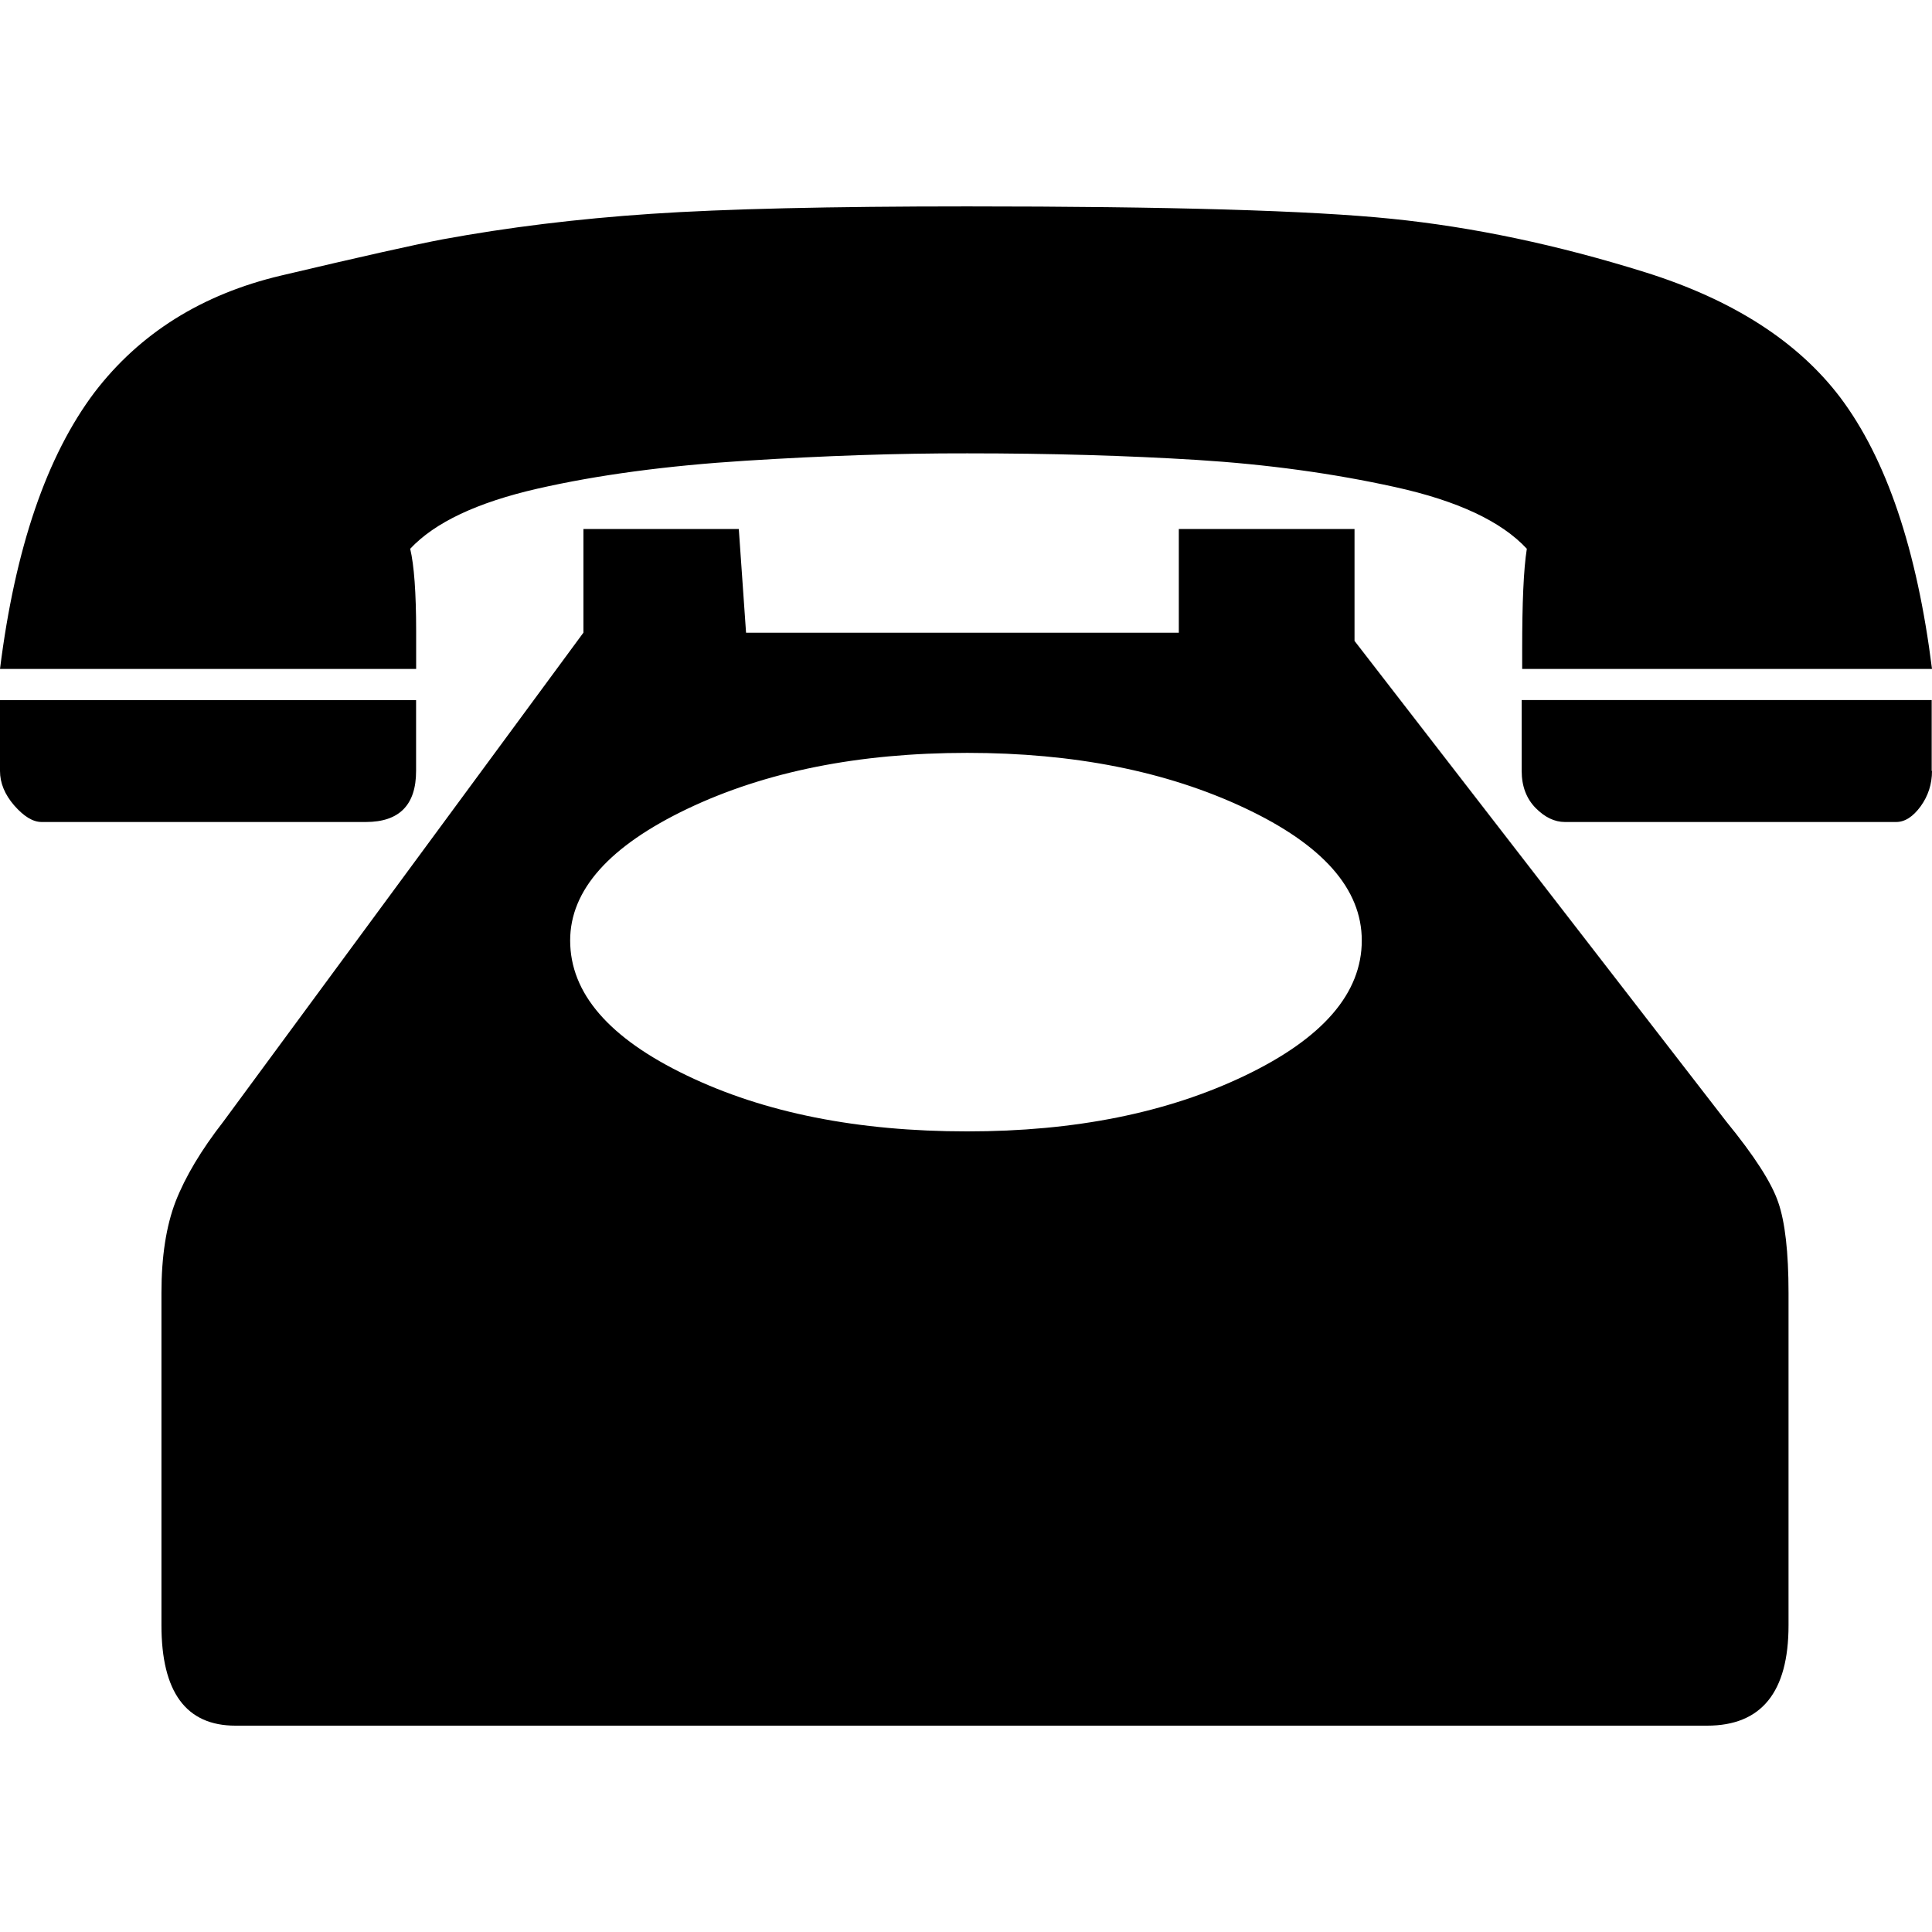
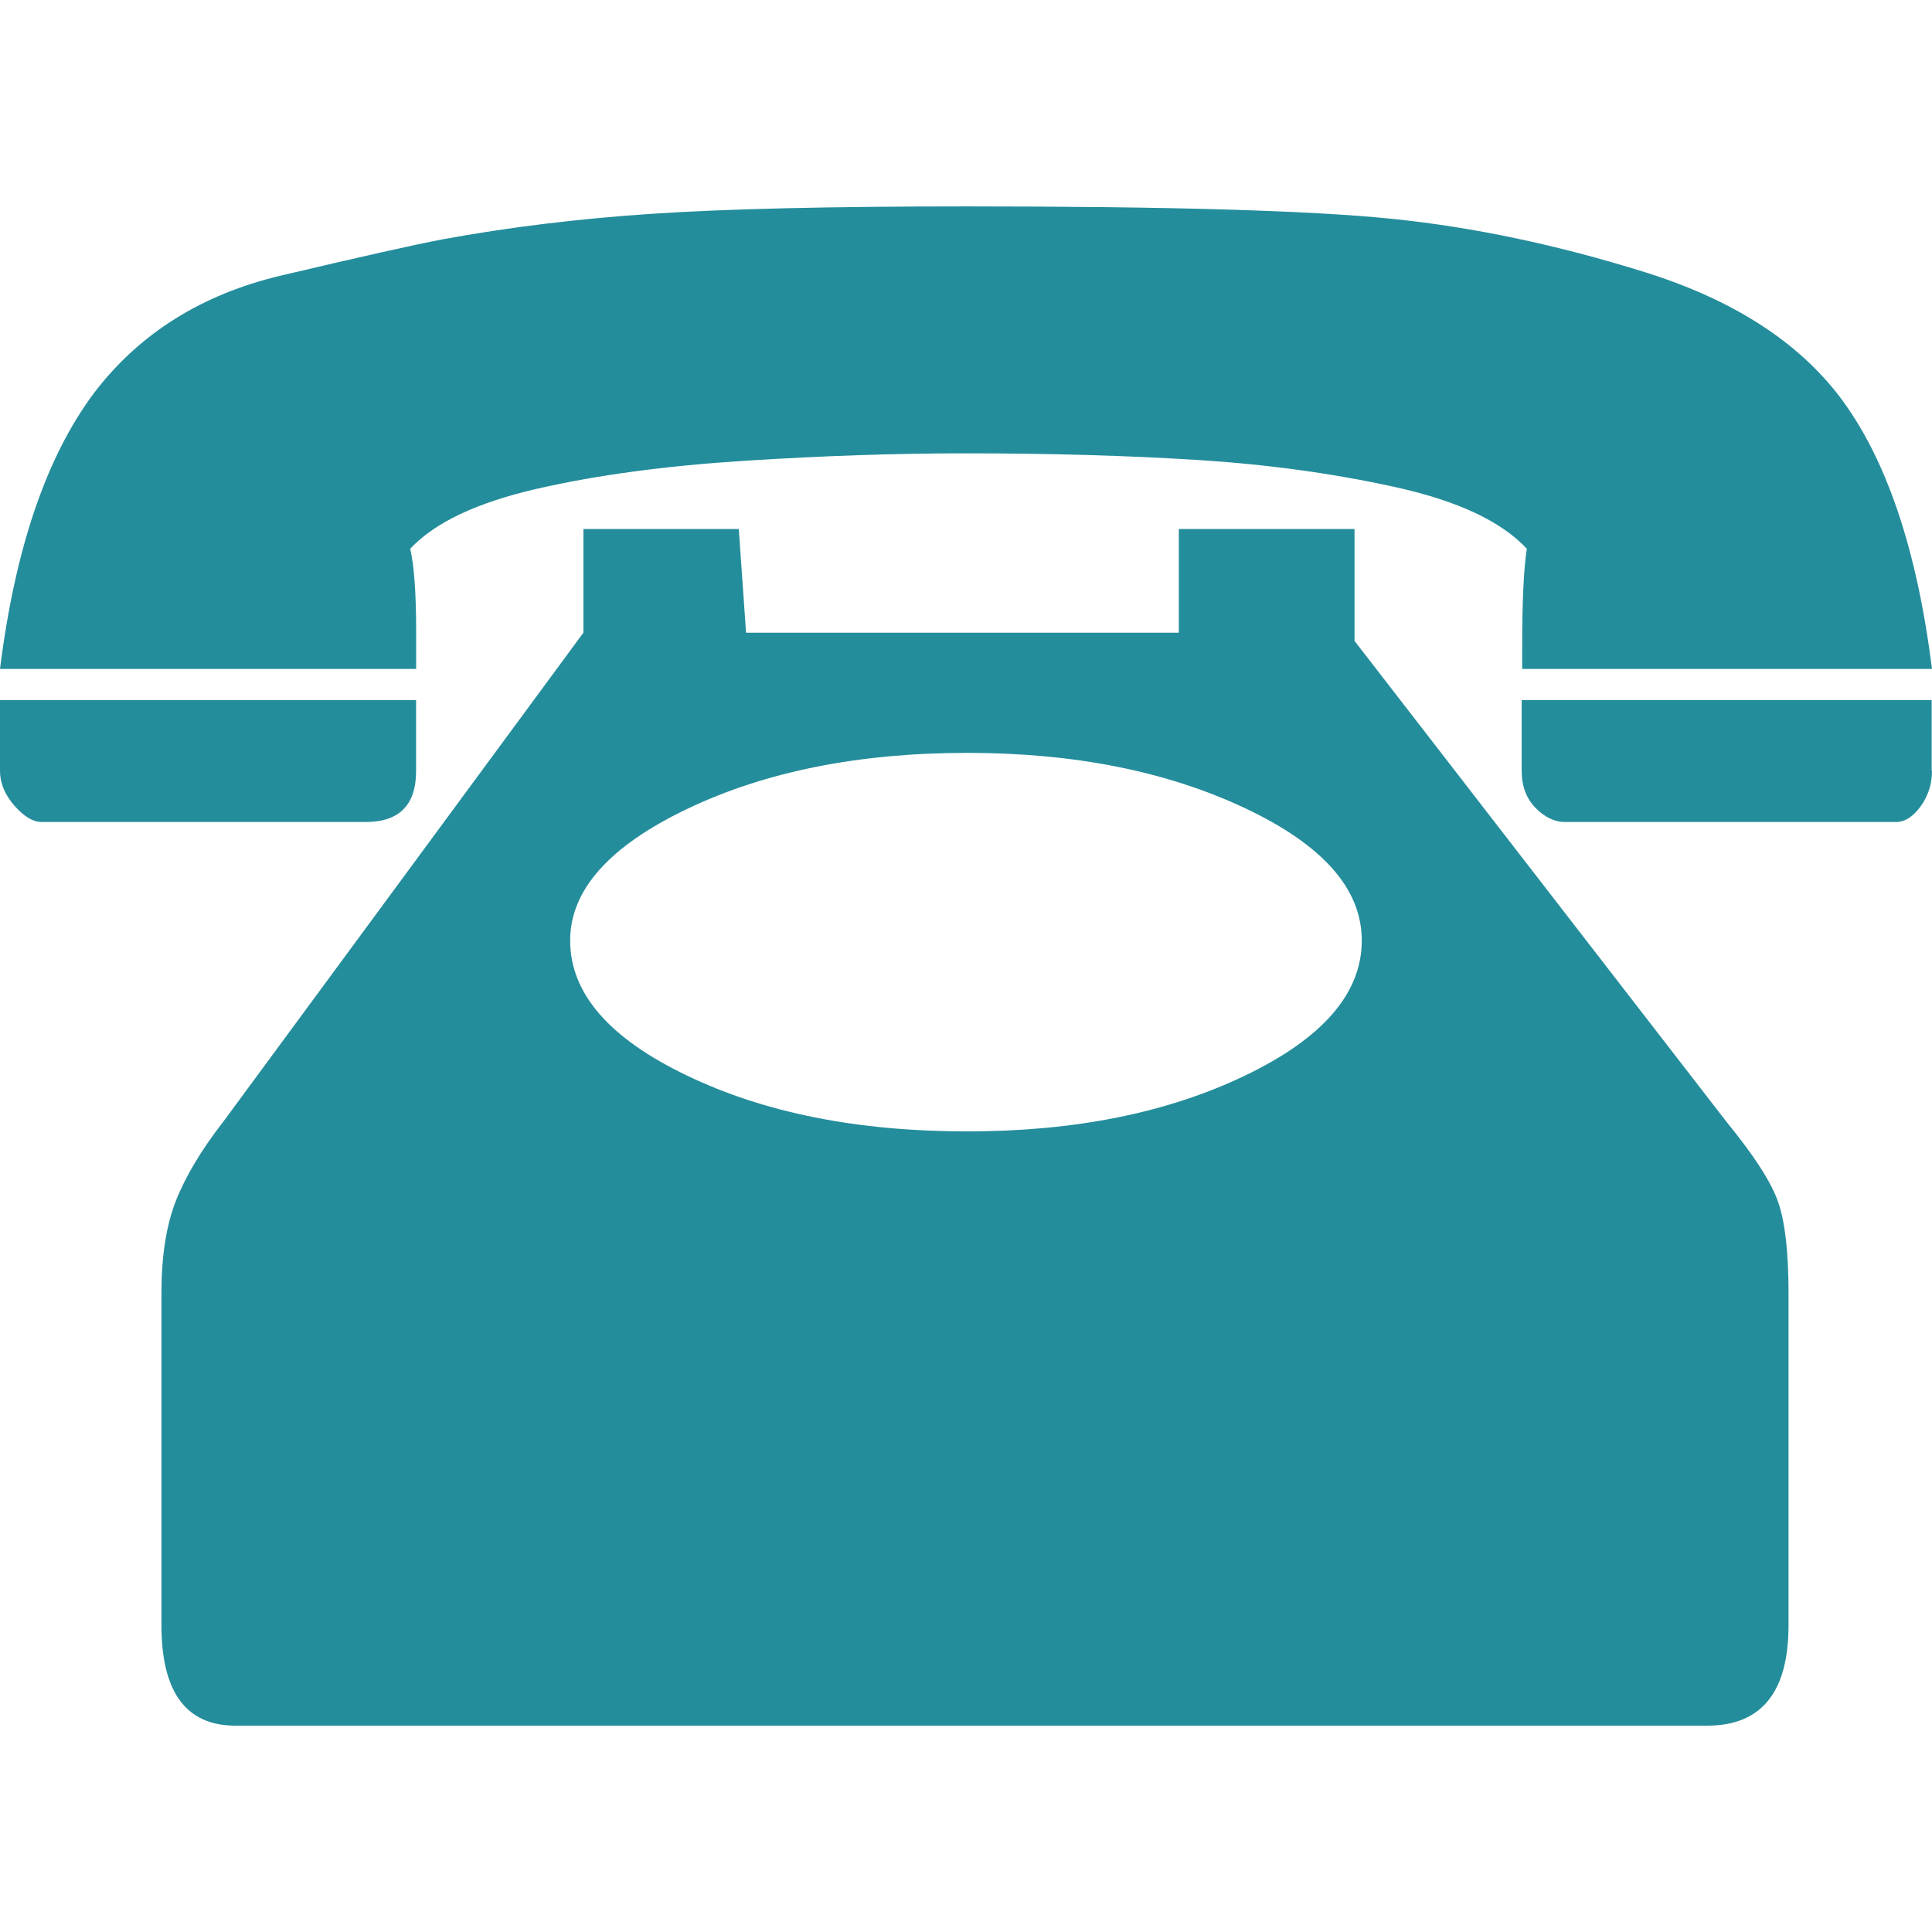
<svg xmlns="http://www.w3.org/2000/svg" version="1.1" id="Capa_1" x="0px" y="0px" width="31.161px" height="31.161px" viewBox="0 0 31.161 31.161" style="enable-background:new 0 0 31.161 31.161;" xml:space="preserve">
  <g>
-     <path d="M12.024,7.431c-1.267,0.08-2.385,0.229-3.357,0.451C7.698,8.104,7.015,8.425,6.616,8.851   c0.063,0.266,0.096,0.709,0.096,1.328v0.61H0C0.244,8.841,0.752,7.355,1.523,6.33c0.731-0.956,1.736-1.584,3.008-1.885   c1.273-0.301,2.141-0.496,2.604-0.584C8.188,3.667,9.311,3.529,10.5,3.449c1.188-0.08,2.889-0.12,5.1-0.12   c3.251,0,5.537,0.066,6.846,0.2c1.313,0.133,2.674,0.42,4.088,0.862c1.414,0.443,2.461,1.116,3.146,2.018   c0.746,0.992,1.239,2.453,1.481,4.38h-6.61v-0.318c0-0.743,0.022-1.282,0.075-1.62c-0.41-0.442-1.116-0.773-2.123-0.995   c-1.002-0.221-2.065-0.367-3.198-0.438c-1.134-0.07-2.363-0.106-3.703-0.106C14.481,7.31,13.289,7.351,12.024,7.431z M6.711,11.292   v1.143c0,0.548-0.271,0.823-0.811,0.823H0.672c-0.141,0-0.286-0.089-0.442-0.266C0.076,12.814,0,12.628,0,12.435v-1.143H6.711z    M2.604,26.213v-5.361c0-0.584,0.076-1.078,0.229-1.475c0.156-0.398,0.412-0.828,0.771-1.289l5.806-7.884V8.532h2.506l0.117,1.673   h6.98V8.532h2.834v1.805l5.996,7.752c0.45,0.551,0.729,0.982,0.838,1.303c0.11,0.316,0.166,0.806,0.166,1.461v5.361   c0,1.08-0.438,1.619-1.313,1.619H3.797C3.002,27.833,2.604,27.293,2.604,26.213z M20.085,17.346   c1.252-0.602,1.879-1.326,1.879-2.177c0-0.833-0.629-1.544-1.889-2.137c-1.261-0.593-2.752-0.889-4.475-0.889   c-1.748,0-3.252,0.301-4.513,0.902c-1.26,0.602-1.891,1.311-1.891,2.124c0,0.851,0.627,1.576,1.881,2.177   c1.252,0.604,2.762,0.902,4.521,0.902C17.337,18.249,18.831,17.948,20.085,17.346z M31.161,12.435c0,0.212-0.062,0.402-0.183,0.57   c-0.123,0.168-0.254,0.253-0.396,0.253h-5.342c-0.166,0-0.324-0.076-0.472-0.226c-0.147-0.15-0.225-0.349-0.225-0.597v-1.144h6.613   v1.143L31.161,12.435L31.161,12.435z" />
+     <path fill="#248d9b" d="M12.024,7.431c-1.267,0.08-2.385,0.229-3.357,0.451C7.698,8.104,7.015,8.425,6.616,8.851   c0.063,0.266,0.096,0.709,0.096,1.328v0.61H0C0.244,8.841,0.752,7.355,1.523,6.33c0.731-0.956,1.736-1.584,3.008-1.885   c1.273-0.301,2.141-0.496,2.604-0.584C8.188,3.667,9.311,3.529,10.5,3.449c1.188-0.08,2.889-0.12,5.1-0.12   c3.251,0,5.537,0.066,6.846,0.2c1.313,0.133,2.674,0.42,4.088,0.862c1.414,0.443,2.461,1.116,3.146,2.018   c0.746,0.992,1.239,2.453,1.481,4.38h-6.61v-0.318c0-0.743,0.022-1.282,0.075-1.62c-0.41-0.442-1.116-0.773-2.123-0.995   c-1.002-0.221-2.065-0.367-3.198-0.438c-1.134-0.07-2.363-0.106-3.703-0.106C14.481,7.31,13.289,7.351,12.024,7.431z M6.711,11.292   v1.143c0,0.548-0.271,0.823-0.811,0.823H0.672c-0.141,0-0.286-0.089-0.442-0.266C0.076,12.814,0,12.628,0,12.435v-1.143H6.711z    M2.604,26.213v-5.361c0-0.584,0.076-1.078,0.229-1.475c0.156-0.398,0.412-0.828,0.771-1.289l5.806-7.884V8.532h2.506l0.117,1.673   h6.98V8.532h2.834v1.805l5.996,7.752c0.45,0.551,0.729,0.982,0.838,1.303c0.11,0.316,0.166,0.806,0.166,1.461v5.361   c0,1.08-0.438,1.619-1.313,1.619H3.797C3.002,27.833,2.604,27.293,2.604,26.213z M20.085,17.346   c1.252-0.602,1.879-1.326,1.879-2.177c0-0.833-0.629-1.544-1.889-2.137c-1.261-0.593-2.752-0.889-4.475-0.889   c-1.748,0-3.252,0.301-4.513,0.902c-1.26,0.602-1.891,1.311-1.891,2.124c0,0.851,0.627,1.576,1.881,2.177   c1.252,0.604,2.762,0.902,4.521,0.902C17.337,18.249,18.831,17.948,20.085,17.346z M31.161,12.435c0,0.212-0.062,0.402-0.183,0.57   c-0.123,0.168-0.254,0.253-0.396,0.253h-5.342c-0.166,0-0.324-0.076-0.472-0.226c-0.147-0.15-0.225-0.349-0.225-0.597v-1.144h6.613   v1.143L31.161,12.435L31.161,12.435z" />
  </g>
  <g>
</g>
  <g>
</g>
  <g>
</g>
  <g>
</g>
  <g>
</g>
  <g>
</g>
  <g>
</g>
  <g>
</g>
  <g>
</g>
  <g>
</g>
  <g>
</g>
  <g>
</g>
  <g>
</g>
  <g>
</g>
  <g>
</g>
</svg>
